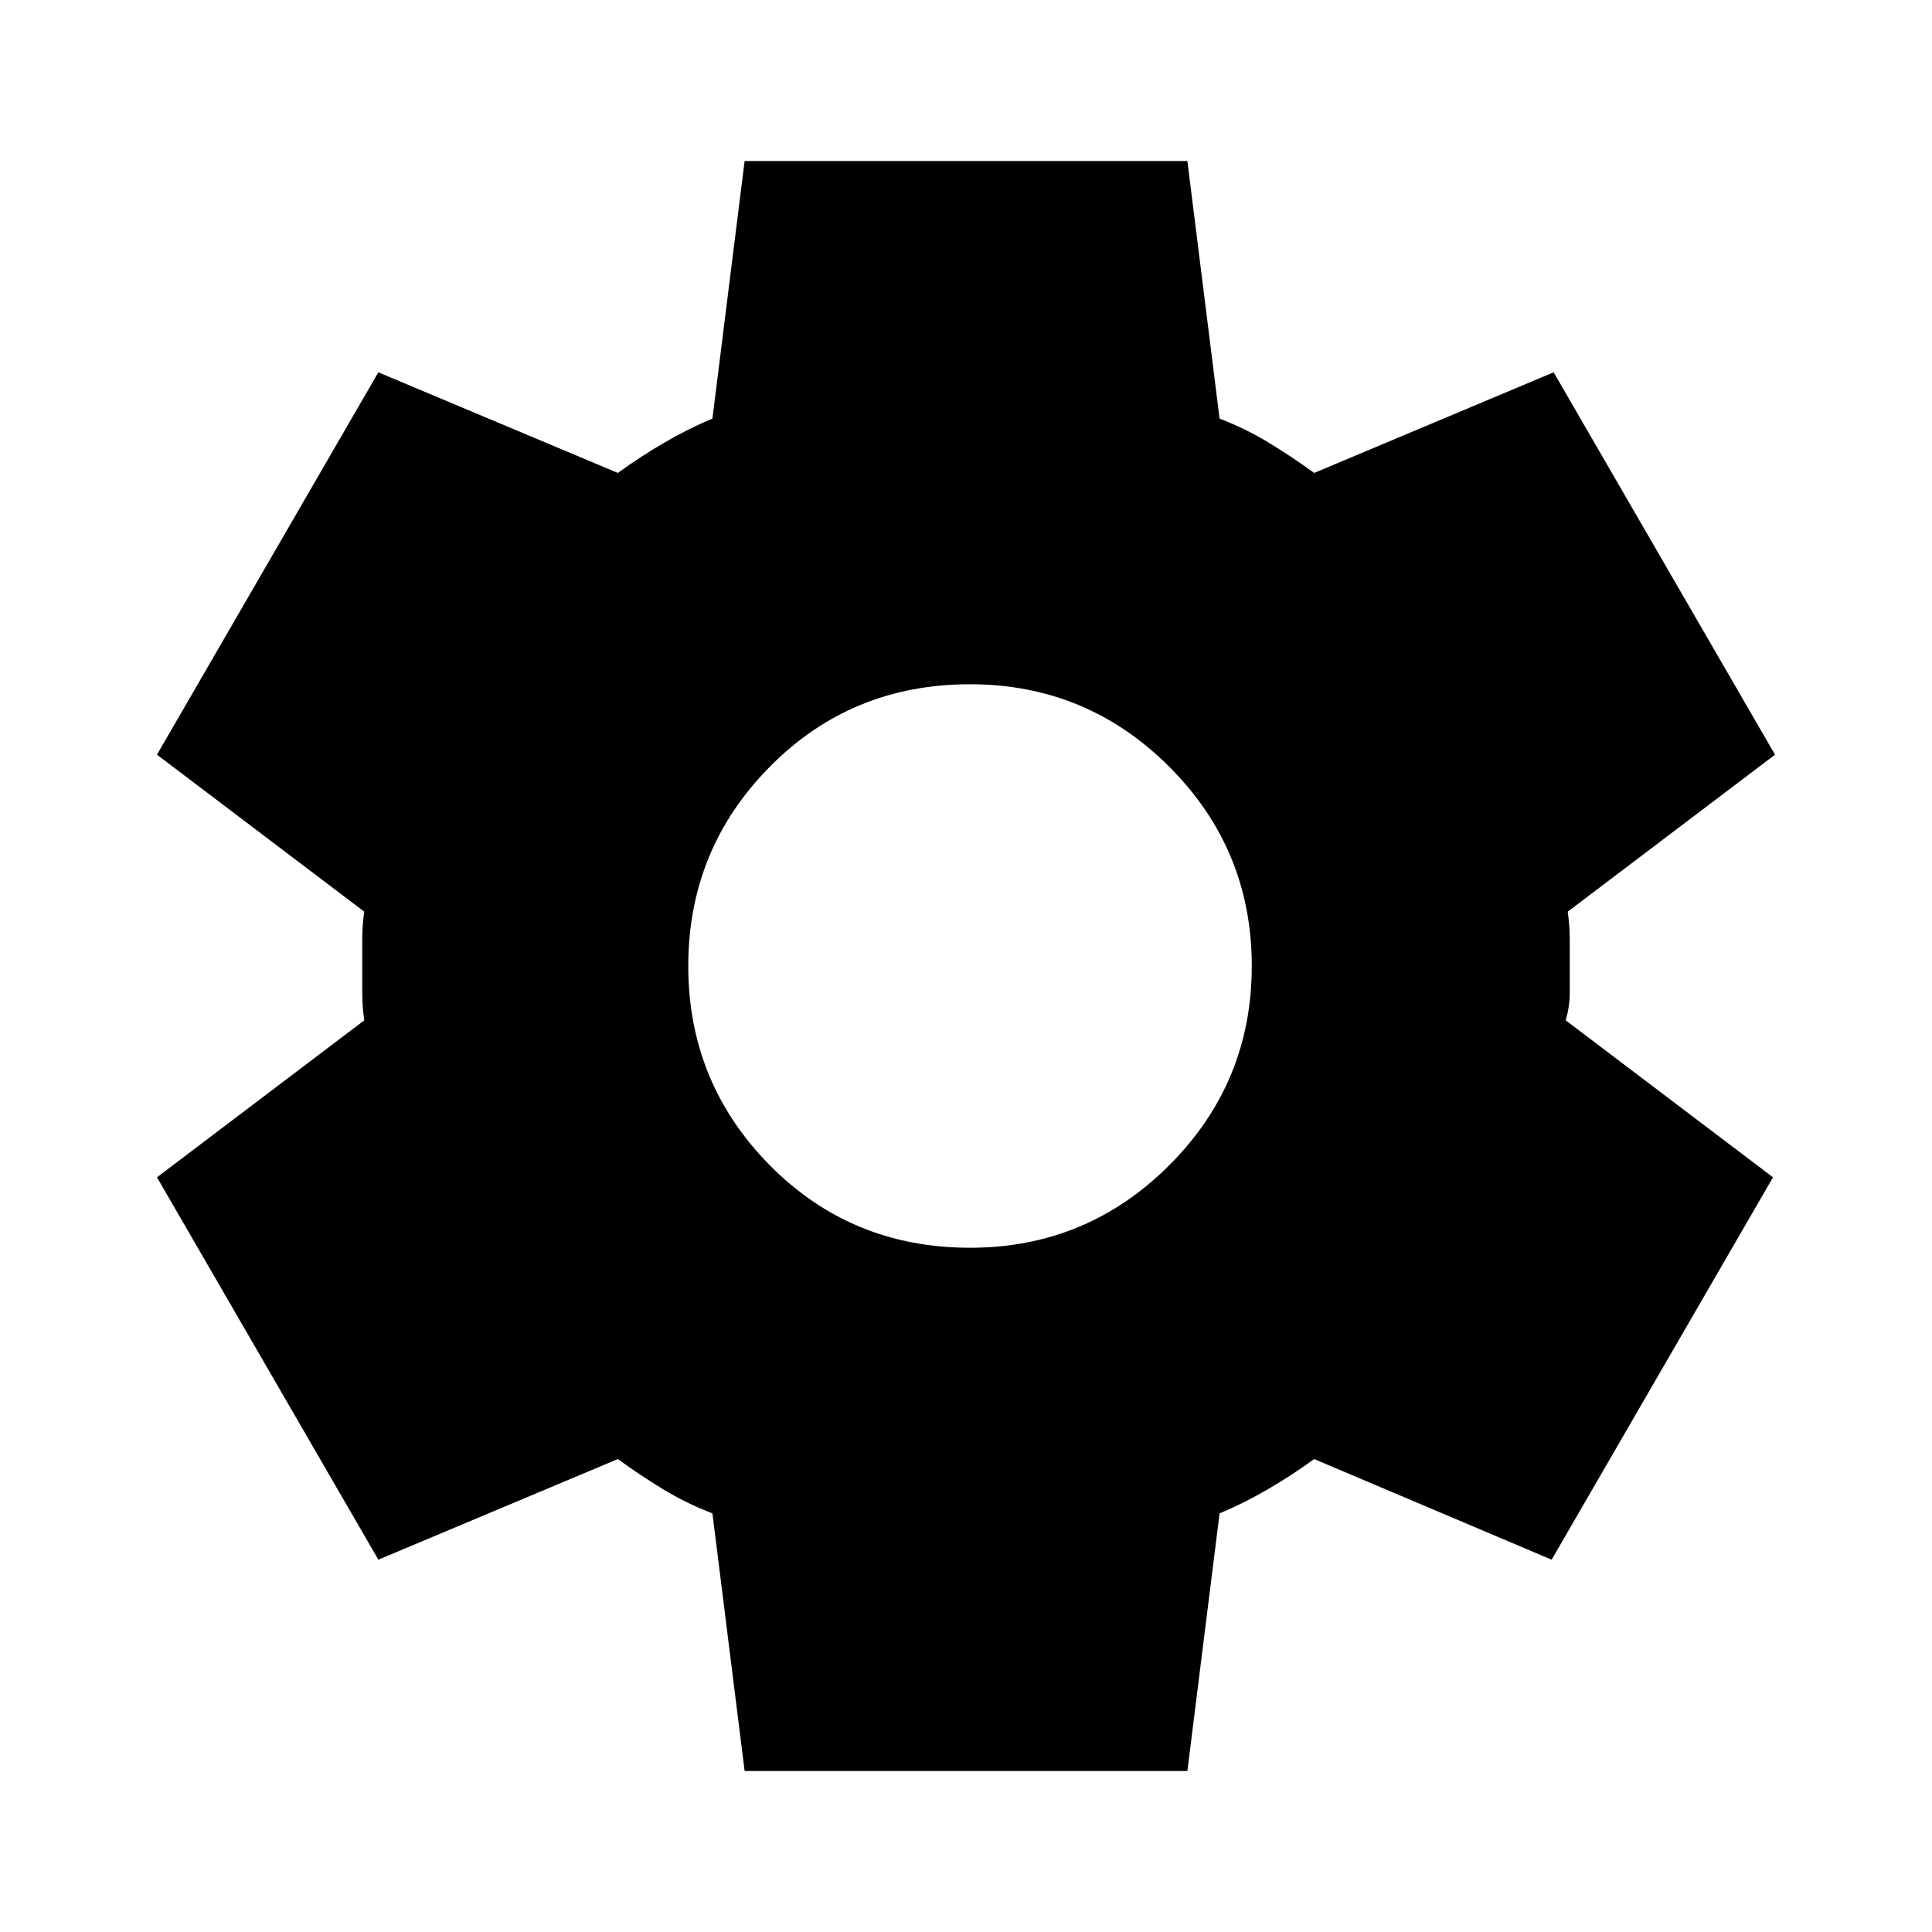
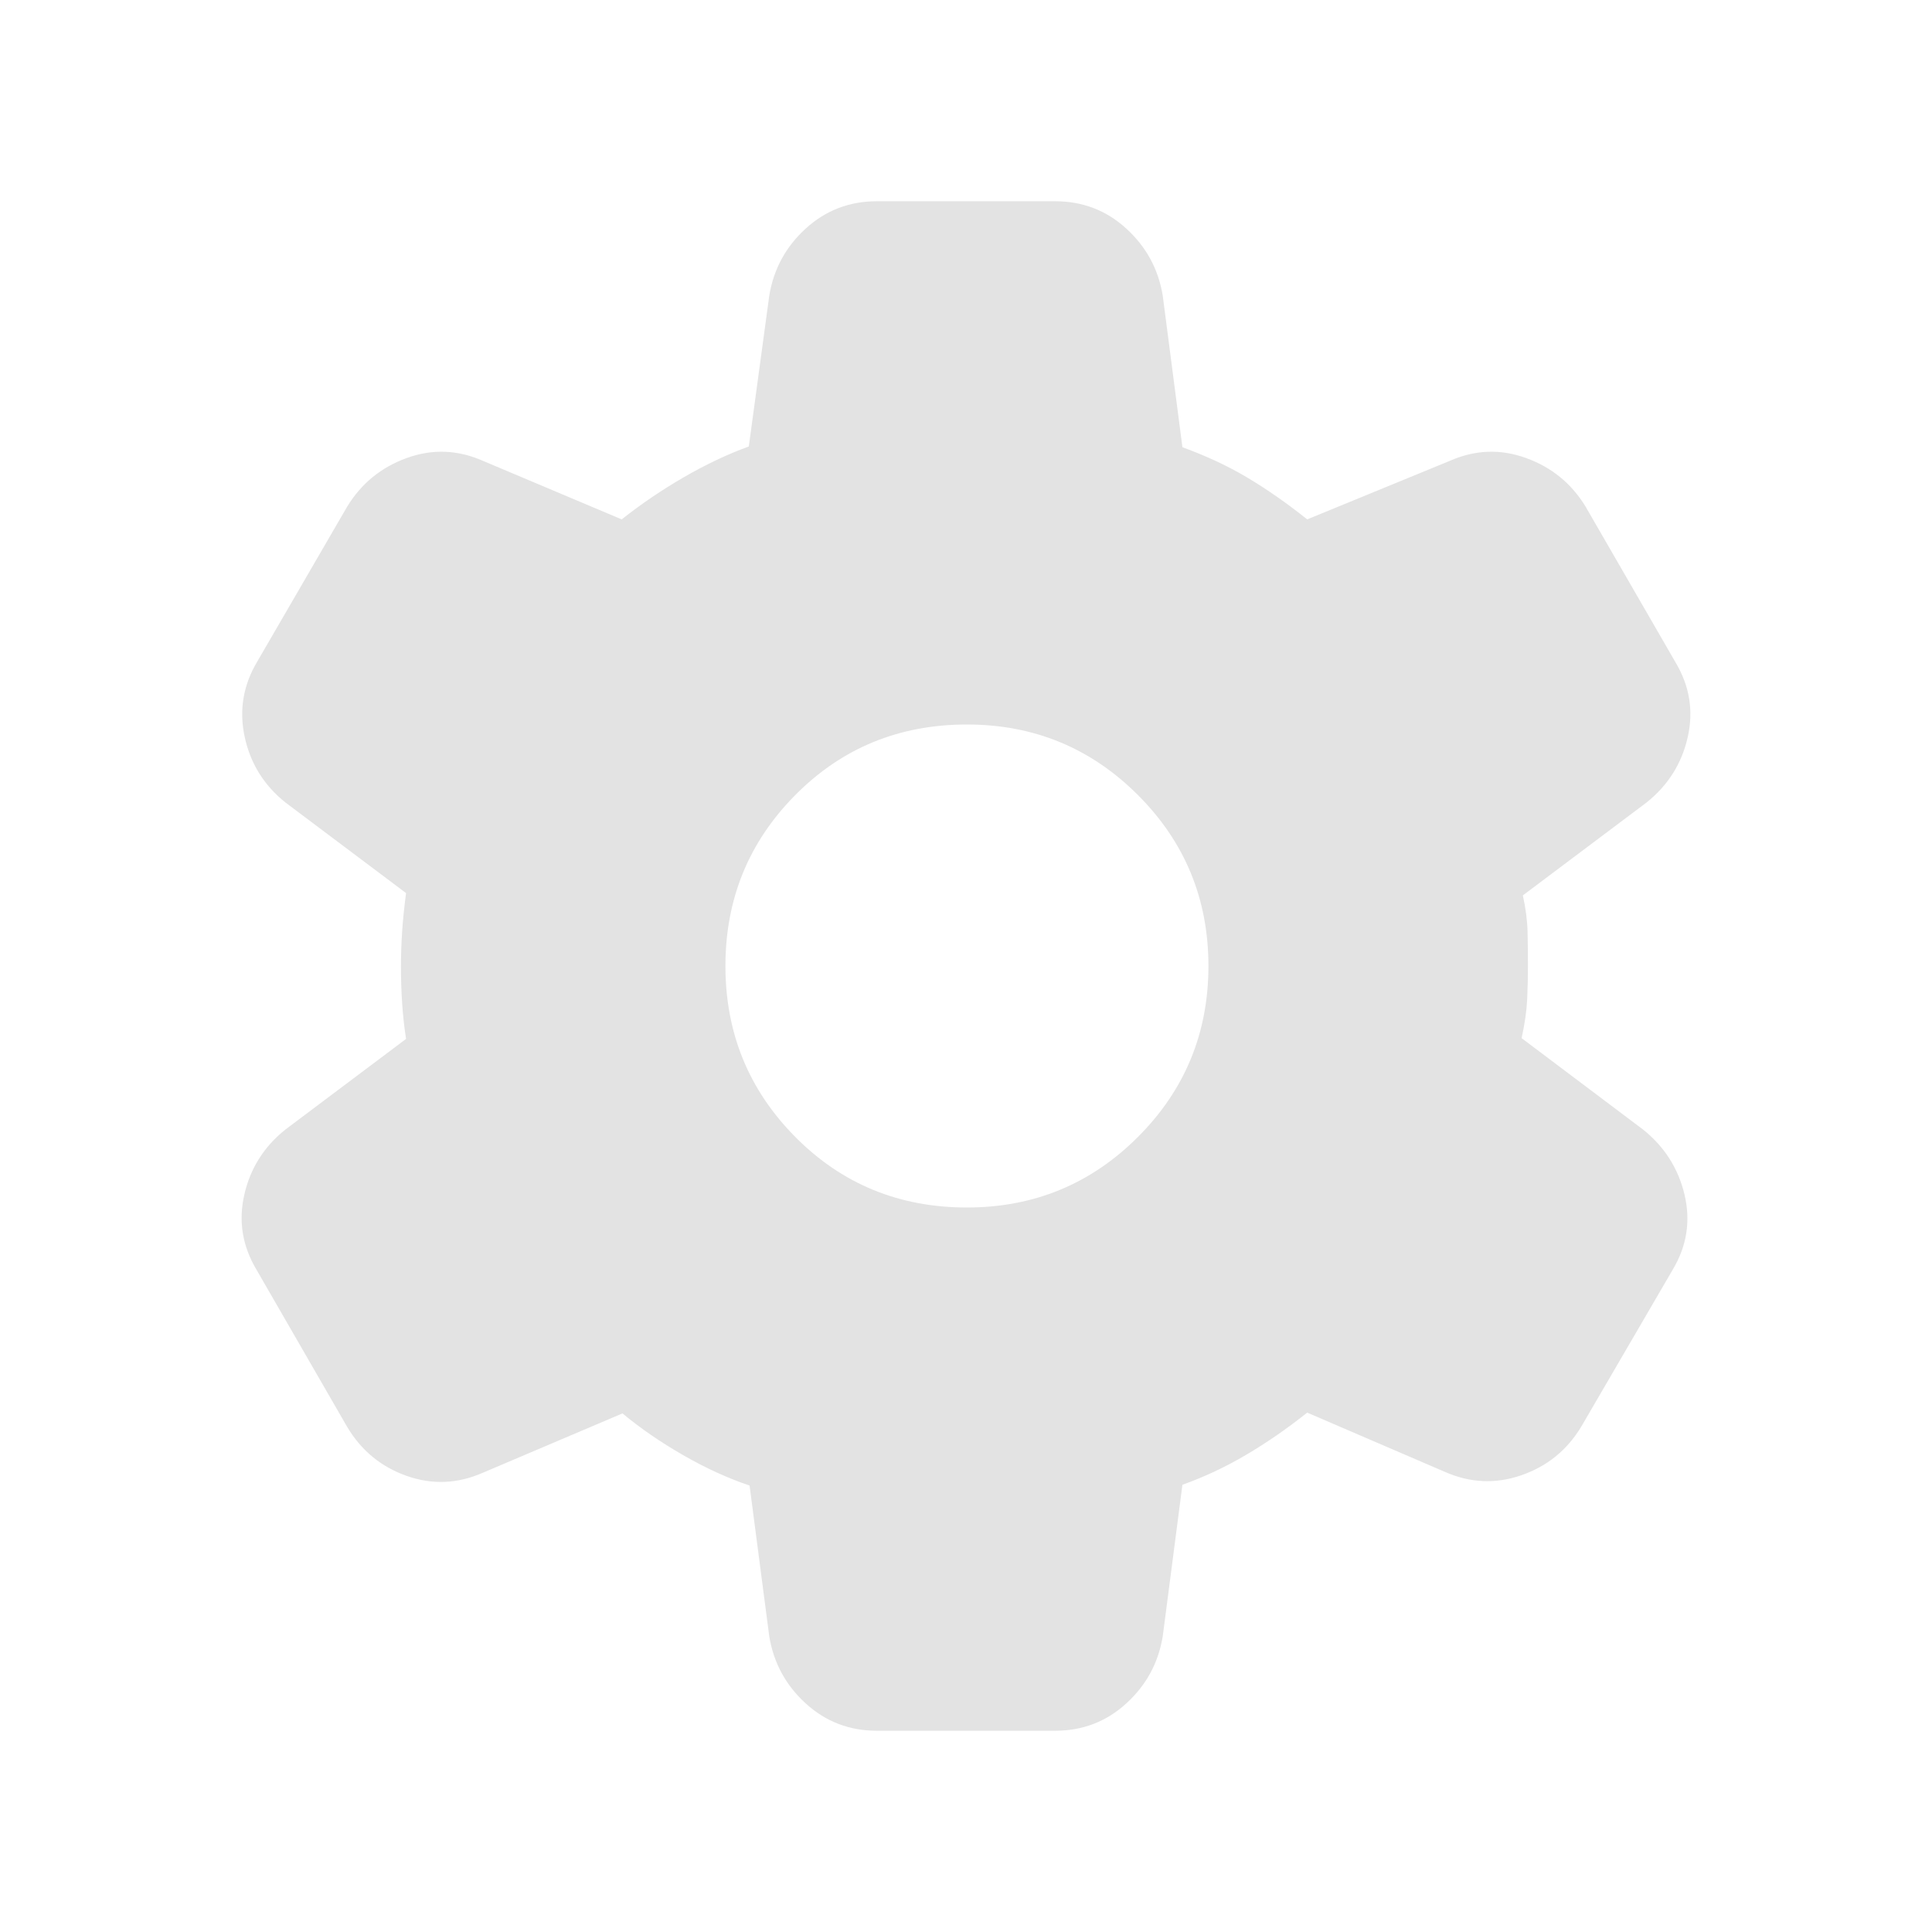
- <svg xmlns="http://www.w3.org/2000/svg" height="24" viewBox="0 -960 960 960" width="24">
-   <path d="m370-80-16-128q-13-5-24.5-12T307-235l-119 50L78-375l103-78q-1-7-1-13.5v-27q0-6.5 1-13.5L78-585l110-190 119 50q11-8 23-15t24-12l16-128h220l16 128q13 5 24.5 12t22.5 15l119-50 110 190-103 78q1 7 1 13.5v27q0 6.5-2 13.5l103 78-110 190-118-50q-11 8-23 15t-24 12L590-80H370Zm112-260q58 0 99-41t41-99q0-58-41-99t-99-41q-59 0-99.5 41T342-480q0 58 40.5 99t99.5 41Z" />
+ <svg xmlns="http://www.w3.org/2000/svg" height="24px" viewBox="0 -960 960 960" width="24px" fill="#e3e3e3">
+   <path d="M435.69-100q-20.46 0-35.34-13.58-14.89-13.57-18.12-33.42l-9.77-74.85q-16.07-5.38-32.96-15.07-16.88-9.7-30.19-20.77L240-228.23q-18.85 8.31-37.88 1.61-19.04-6.69-29.58-24.3l-45.08-78.16q-10.54-17.61-6.07-37.27 4.46-19.65 20.46-32.42l59.92-45q-1.38-8.92-1.96-17.92-.58-9-.58-17.93 0-8.53.58-17.34t1.96-19.27l-59.92-45q-16-12.77-20.27-32.62-4.27-19.84 6.27-37.46l44.69-77q10.54-17.23 29.58-24.11 19.03-6.89 37.88 1.42l68.92 29.08q14.47-11.46 30.89-20.96t32.27-15.27L382.23-813q3.23-19.85 18.12-33.42Q415.23-860 435.69-860h88.62q20.46 0 35.34 13.58 14.89 13.57 18.12 33.42l9.77 75.23q18 6.54 32.57 15.27 14.58 8.73 29.43 20.58L720.39-731q18.84-8.31 37.88-1.42 19.04 6.88 29.57 24.11l44.7 77.39q10.54 17.61 6.07 37.27-4.46 19.65-20.46 32.42l-61.46 46.15q2.15 9.69 2.35 18.12.19 8.42.19 16.96 0 8.15-.39 16.58-.38 8.42-2.76 19.27l60.3 45.38q16 12.77 20.66 32.42 4.65 19.66-5.89 37.27l-45.31 77.77q-10.53 17.62-29.76 24.31-19.23 6.69-38.08-1.62l-68.46-29.46q-14.85 11.85-30.31 20.96-15.46 9.12-31.69 14.89L577.77-147q-3.23 19.85-18.12 33.42Q544.77-100 524.31-100h-88.62Zm44.77-260q49.92 0 84.96-35.04 35.04-35.04 35.04-84.96 0-49.92-35.04-84.96Q530.38-600 480.46-600q-50.54 0-85.27 35.04T360.46-480q0 49.92 34.73 84.96Q429.92-360 480.46-360Z" />
</svg>
